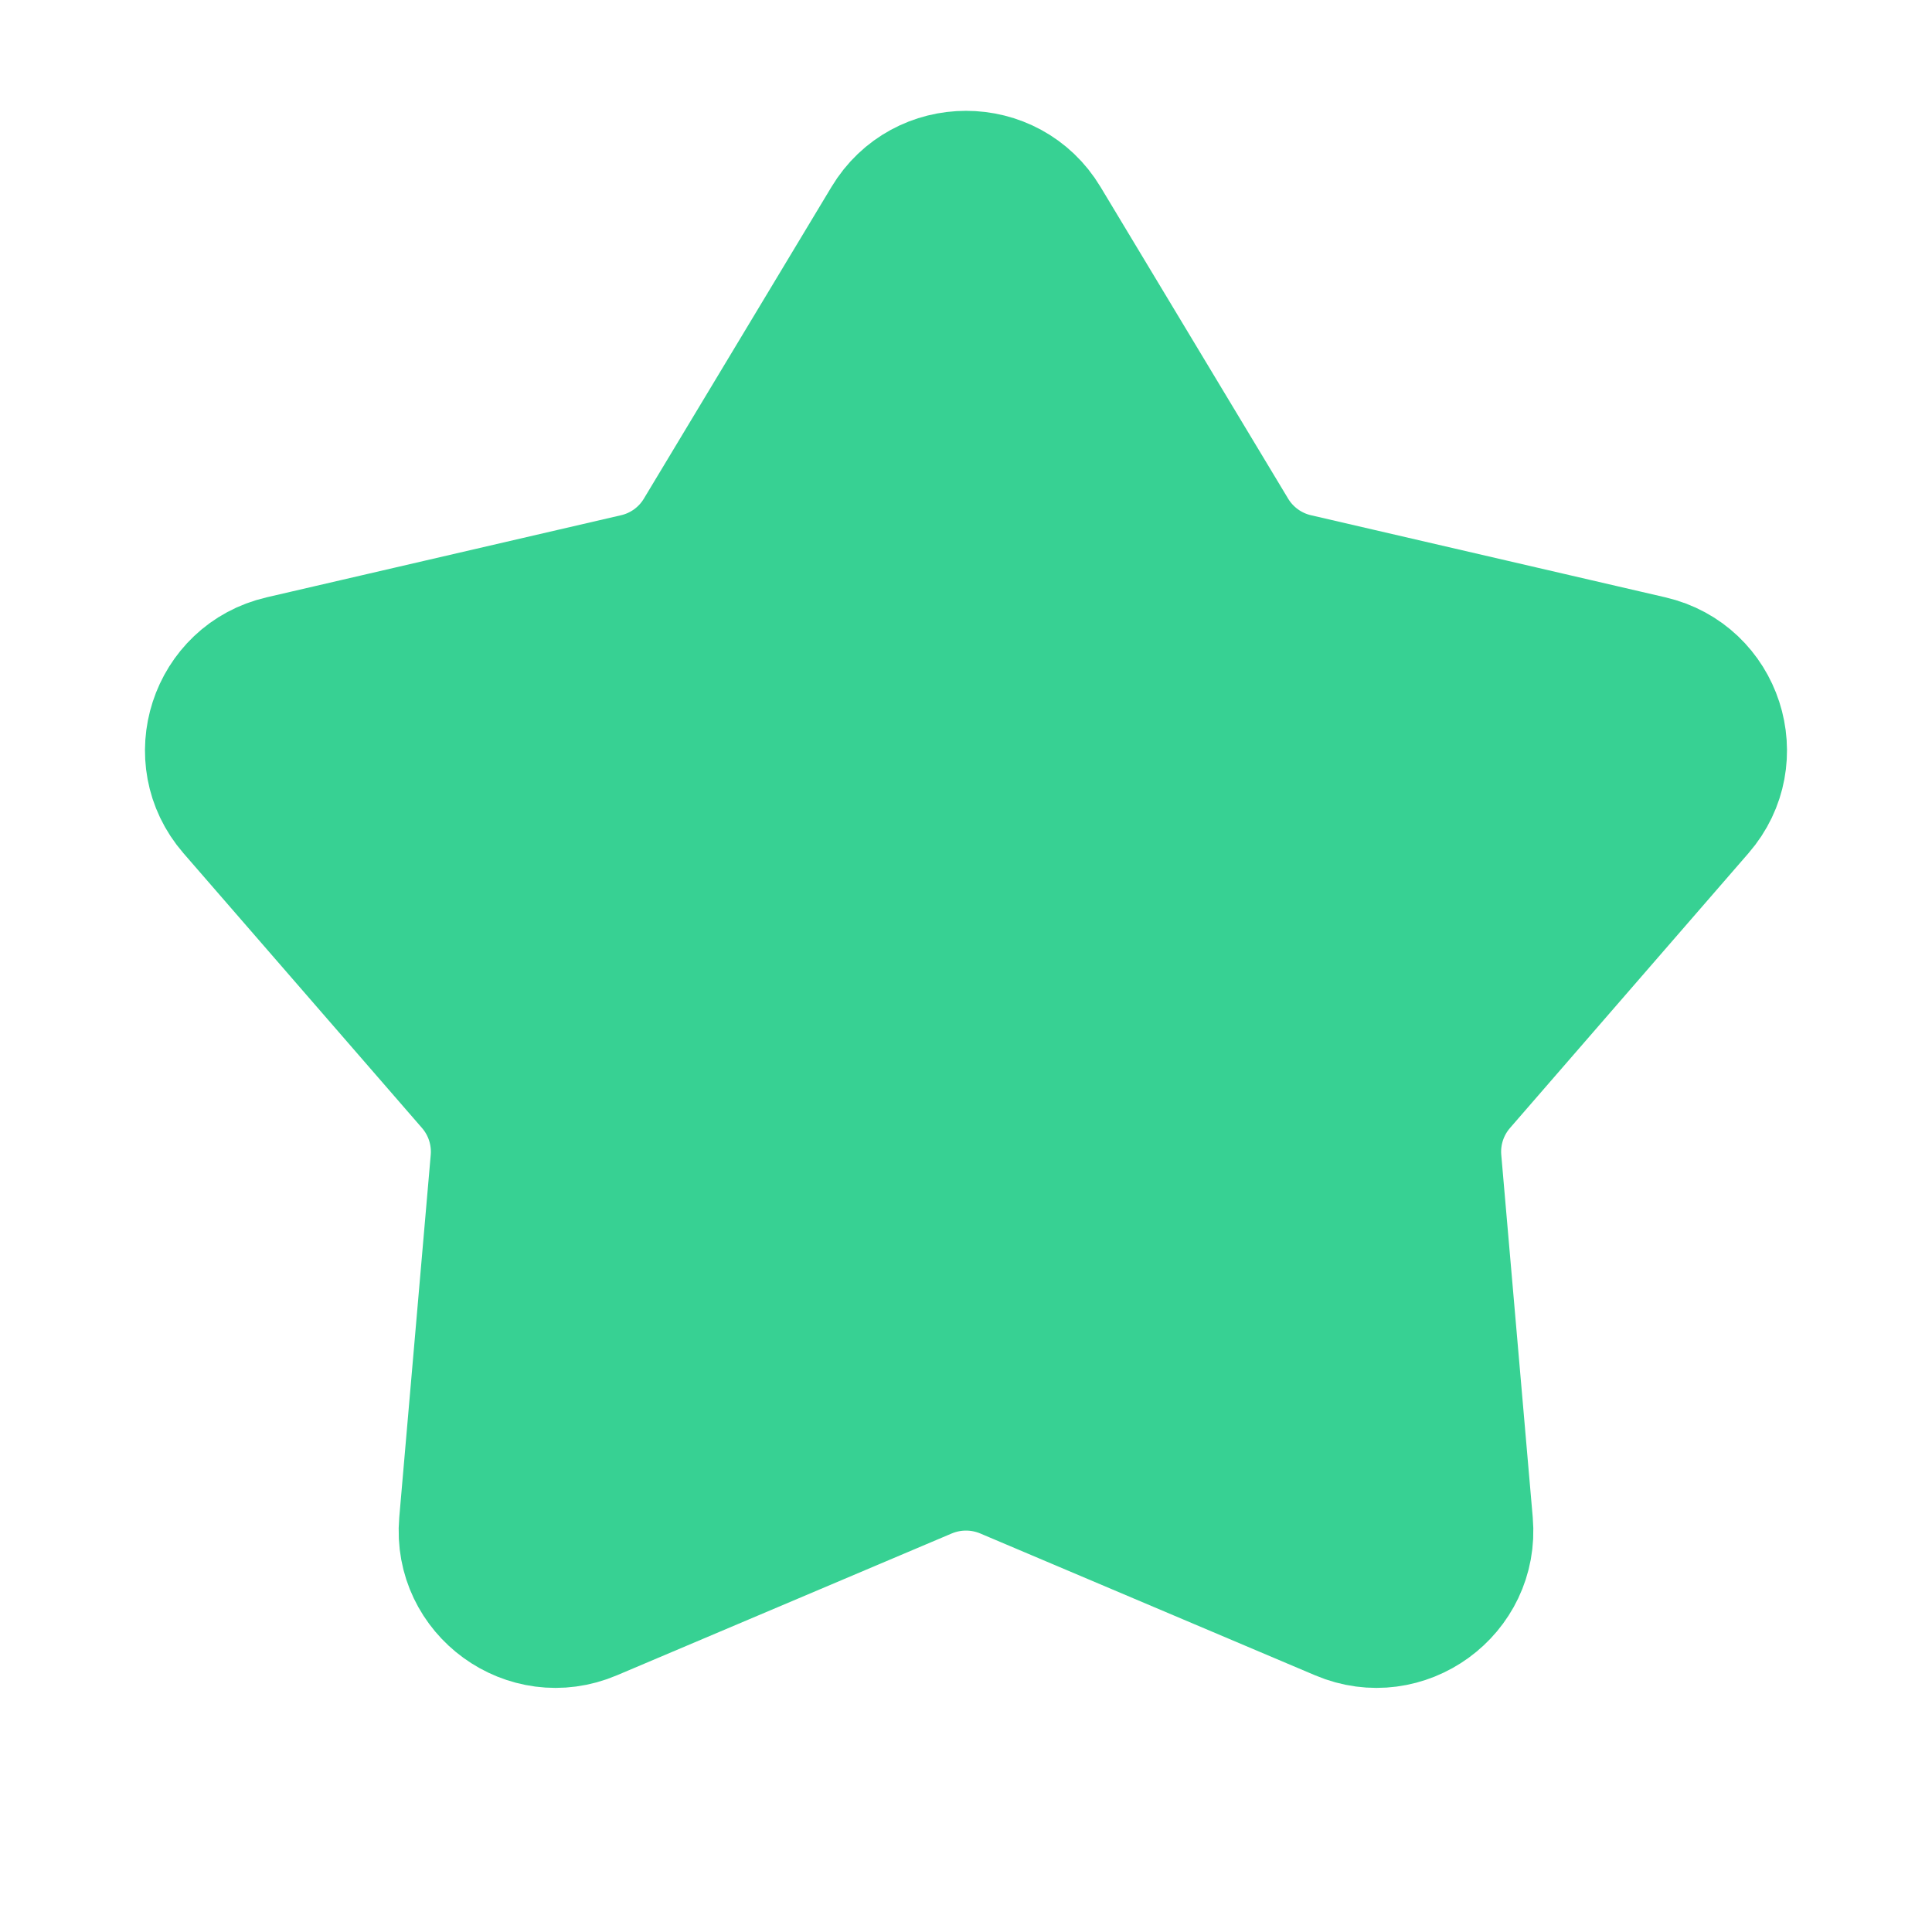
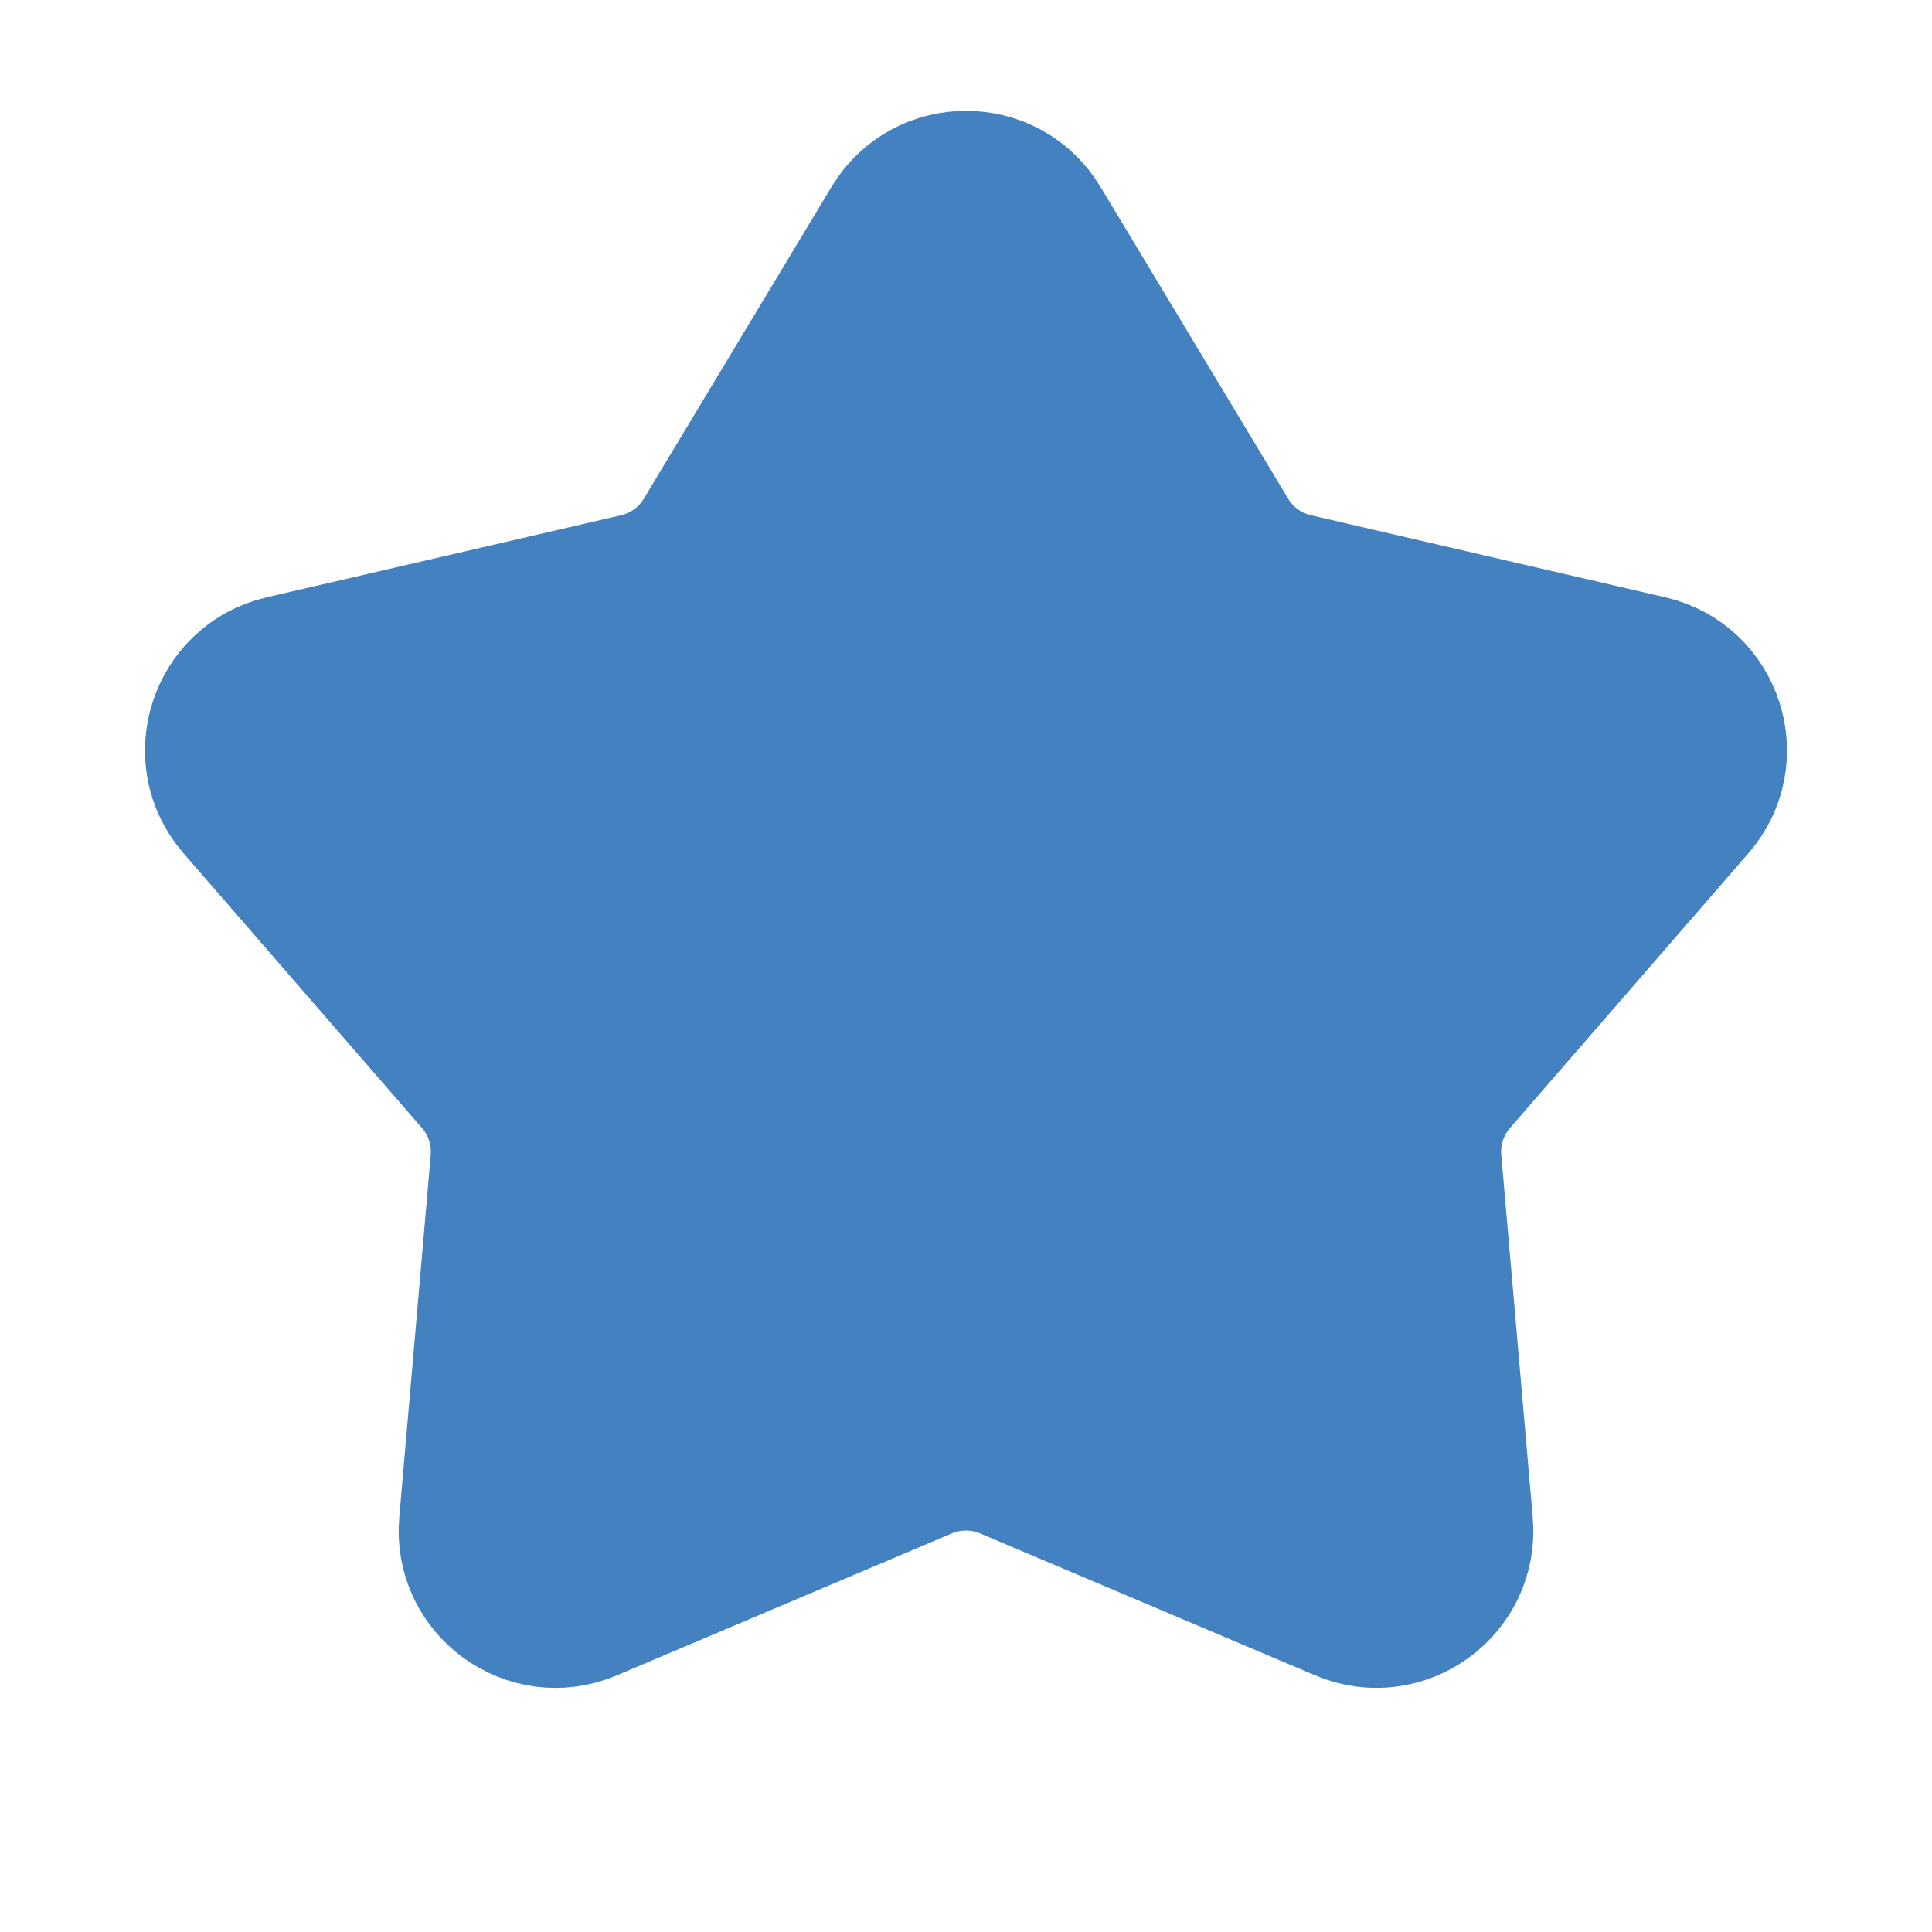
<svg xmlns="http://www.w3.org/2000/svg" width="24" height="24" viewBox="0 0 24 24" fill="none">
-   <path d="M10.972 2.708C11.438 1.933 12.562 1.933 13.028 2.708L15.359 6.581C15.526 6.859 15.8 7.058 16.116 7.131L20.519 8.151C21.4 8.355 21.747 9.424 21.154 10.107L18.192 13.52C17.979 13.765 17.874 14.086 17.902 14.41L18.293 18.913C18.371 19.814 17.462 20.474 16.63 20.121L12.468 18.358C12.169 18.232 11.831 18.232 11.532 18.358L7.37 20.121C6.538 20.474 5.629 19.814 5.707 18.913L6.098 14.41C6.126 14.086 6.021 13.765 5.808 13.52L2.845 10.107C2.253 9.424 2.6 8.355 3.481 8.151L7.884 7.131C8.201 7.058 8.474 6.859 8.641 6.581L10.972 2.708Z" fill="#37D193" stroke="#37D193" stroke-width="1.5" />
+   <path d="M10.972 2.708C11.438 1.933 12.562 1.933 13.028 2.708L15.359 6.581C15.526 6.859 15.8 7.058 16.116 7.131L20.519 8.151C21.4 8.355 21.747 9.424 21.154 10.107L18.192 13.52C17.979 13.765 17.874 14.086 17.902 14.41L18.293 18.913C18.371 19.814 17.462 20.474 16.63 20.121L12.468 18.358C12.169 18.232 11.831 18.232 11.532 18.358L7.37 20.121C6.538 20.474 5.629 19.814 5.707 18.913L6.098 14.41C6.126 14.086 6.021 13.765 5.808 13.52L2.845 10.107C2.253 9.424 2.6 8.355 3.481 8.151L7.884 7.131C8.201 7.058 8.474 6.859 8.641 6.581L10.972 2.708Z" fill="#4381C1" stroke="#4381C1" stroke-width="1.5" />
</svg>
